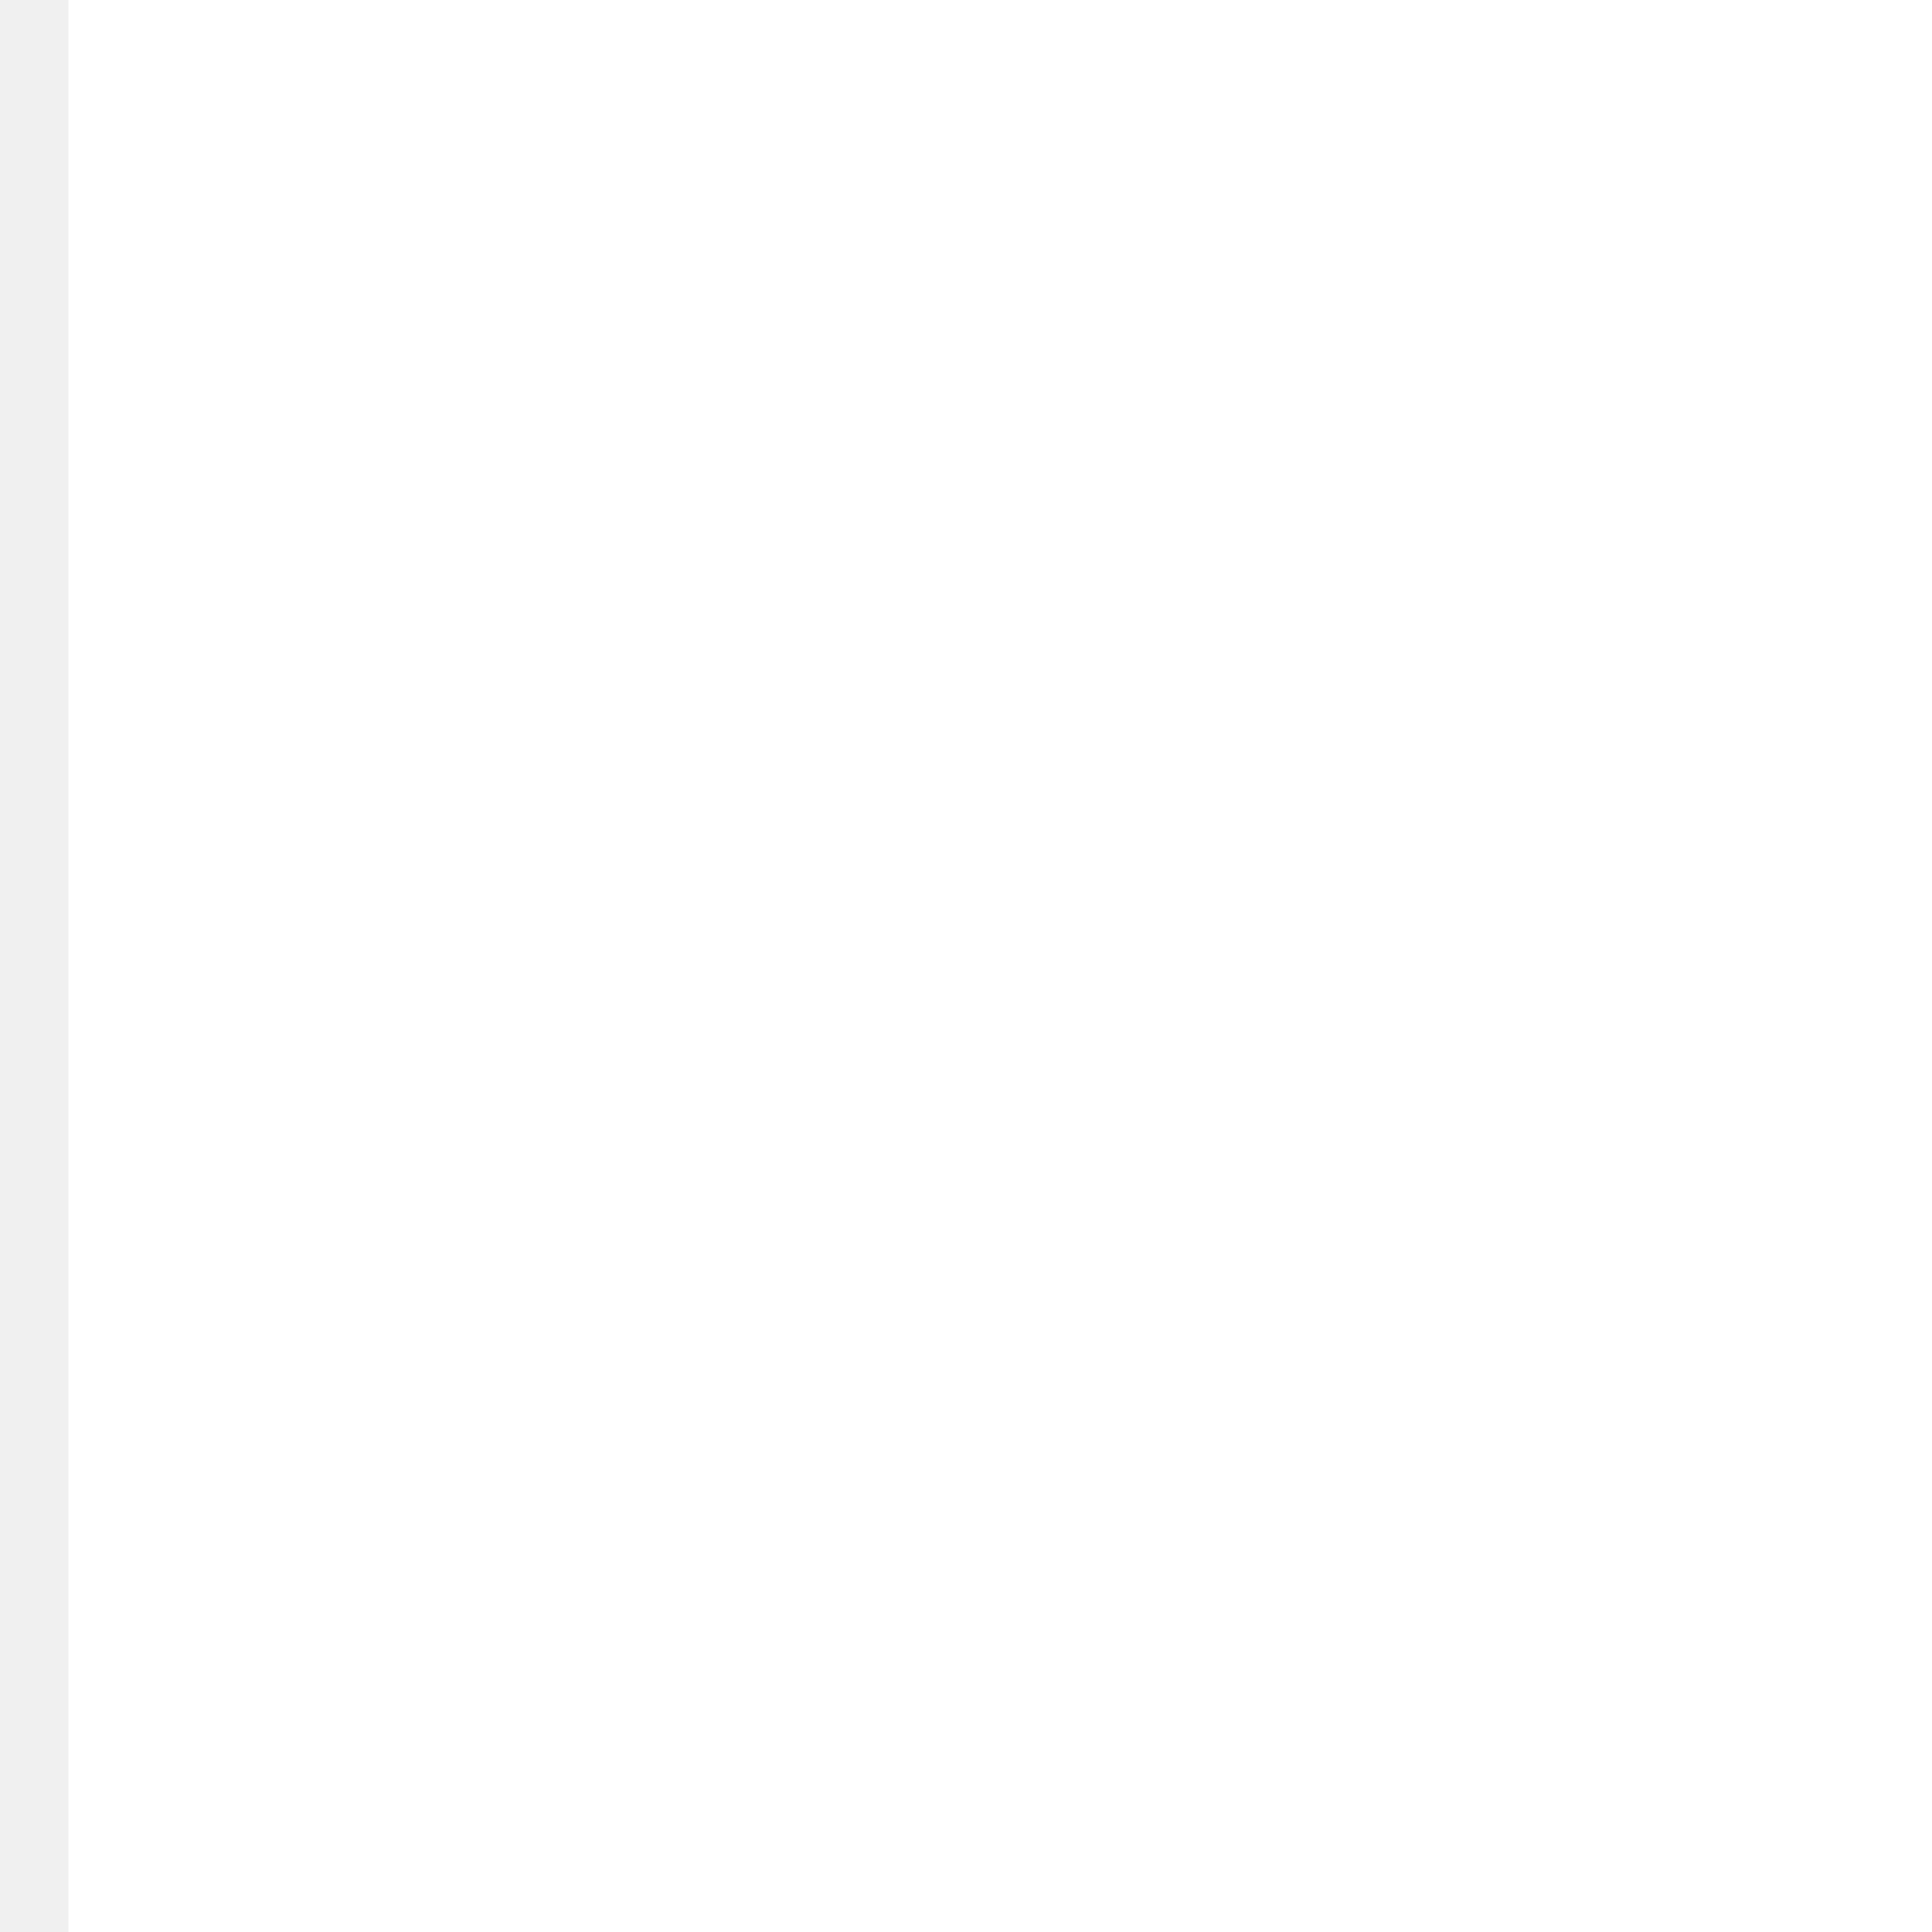
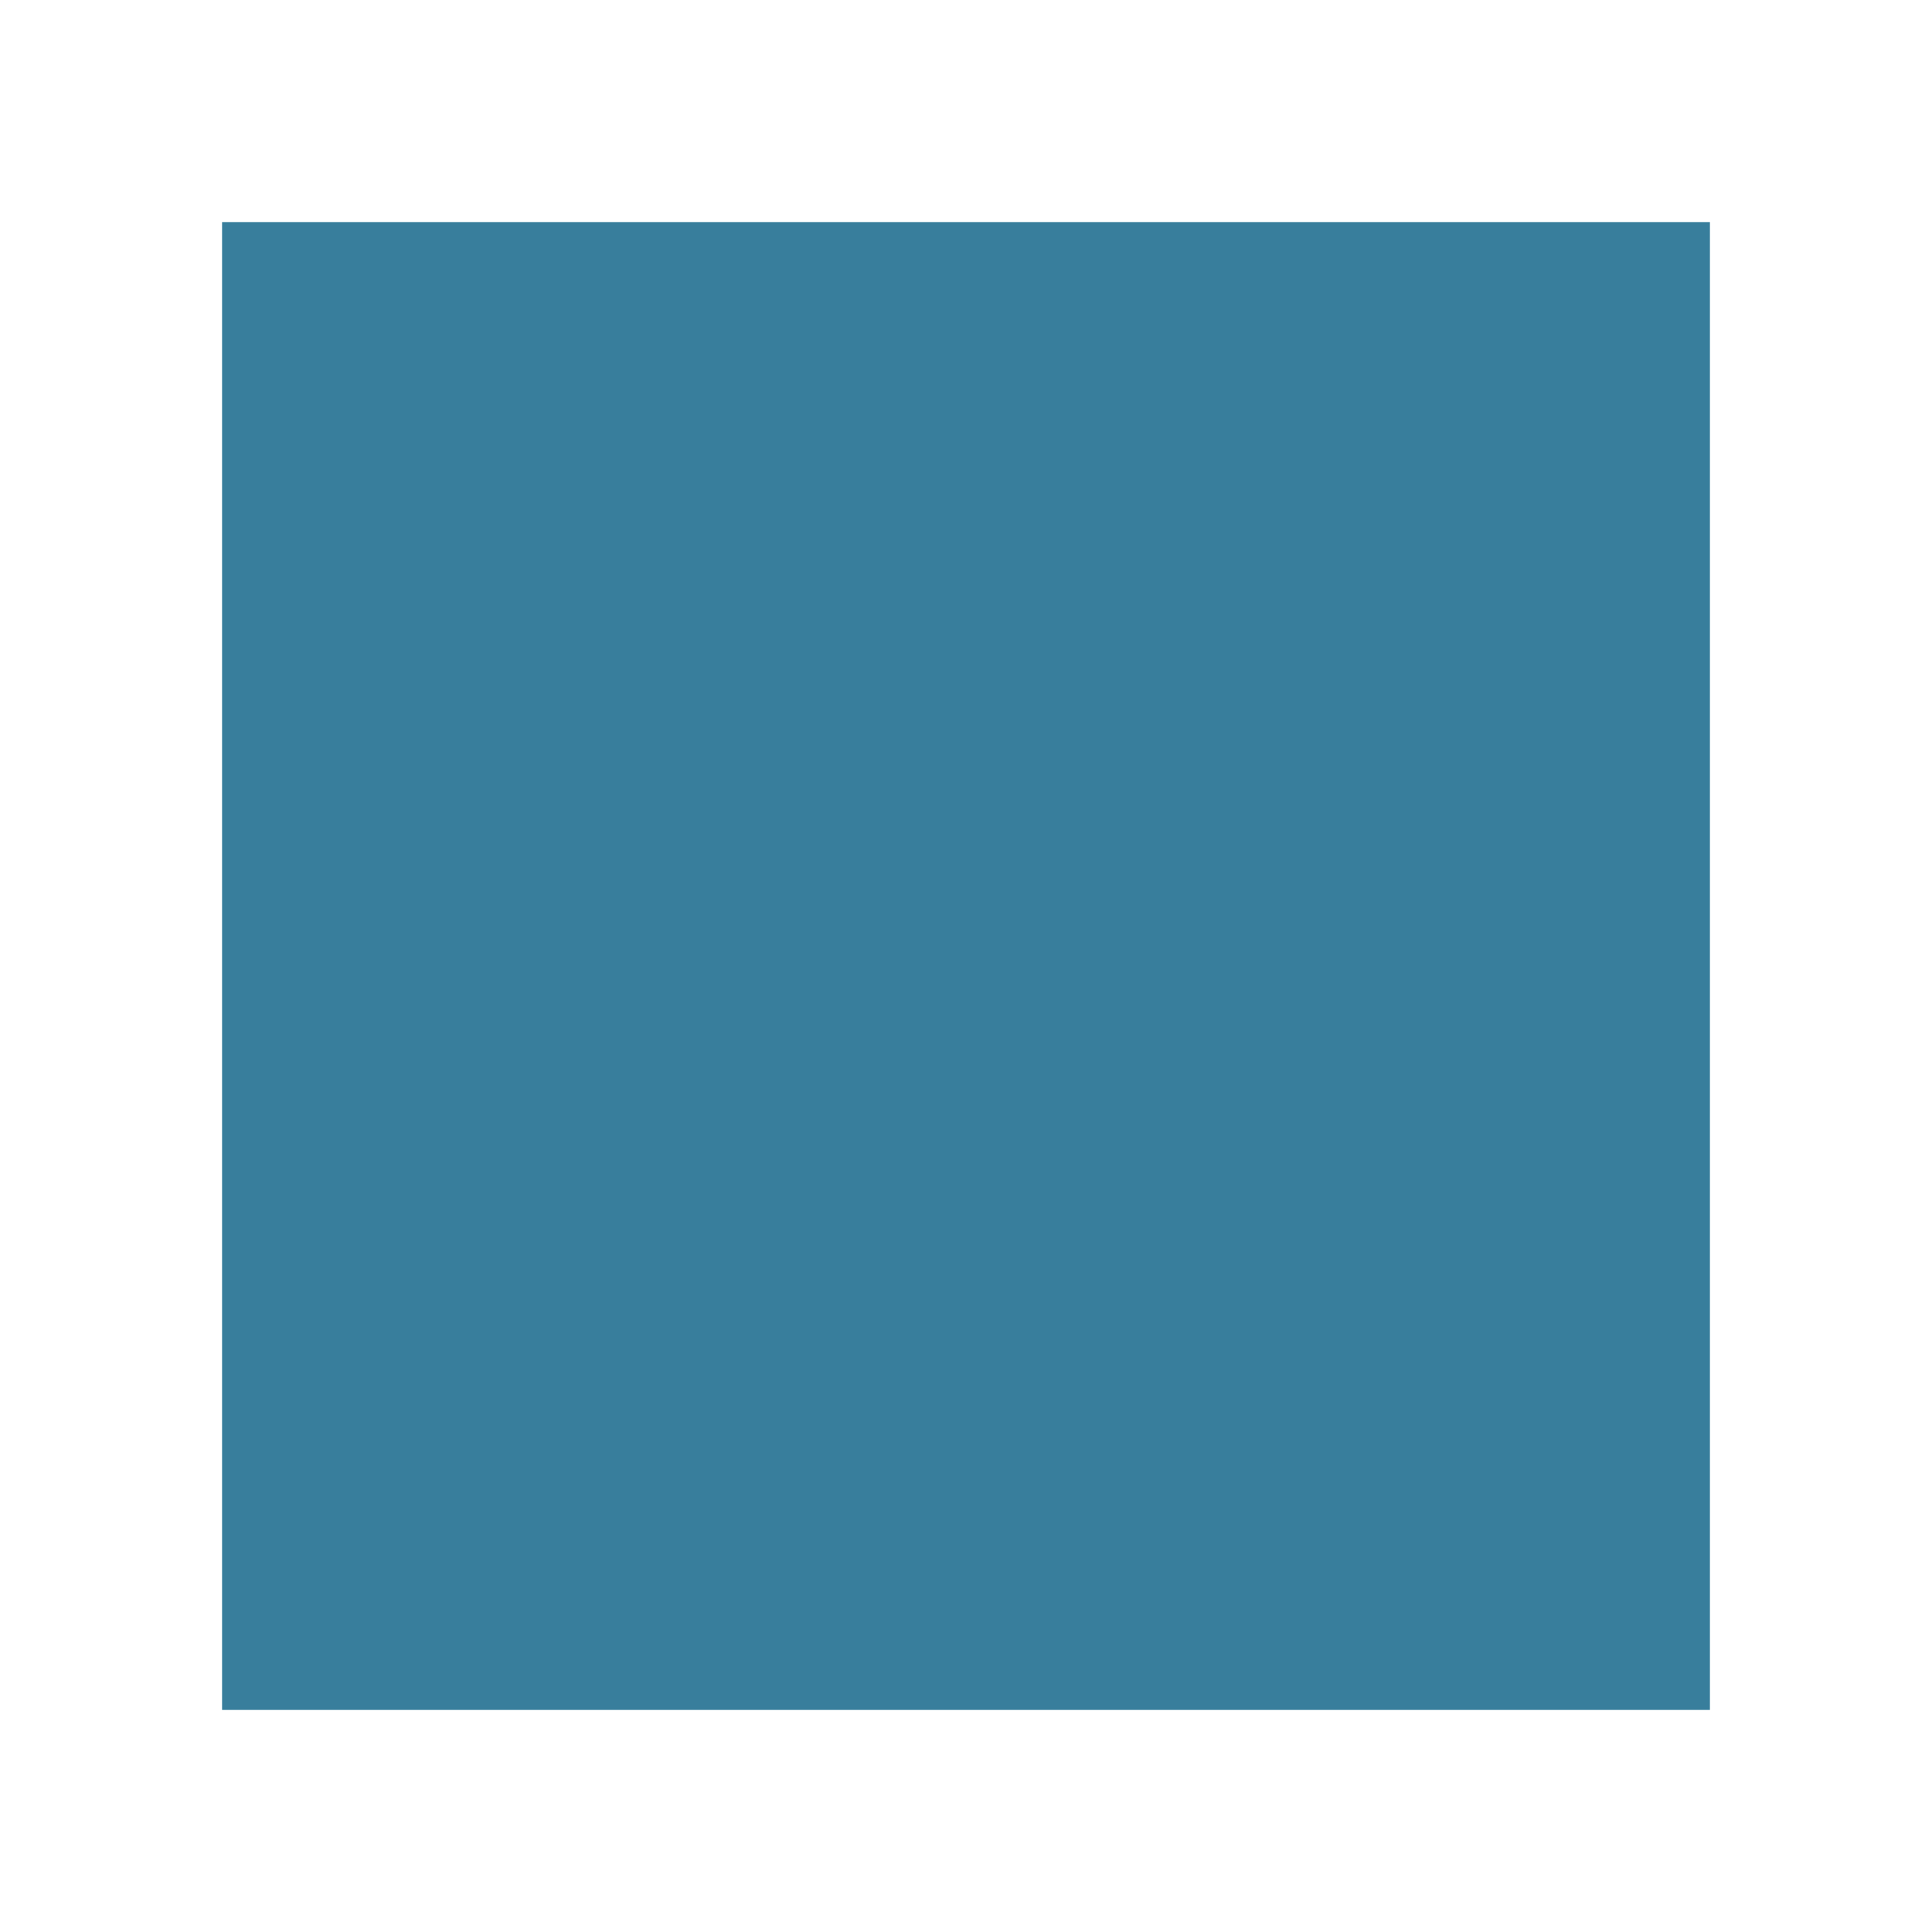
- <svg xmlns="http://www.w3.org/2000/svg" version="1.1" id="Laag_1" x="0px" y="0px" height="144px" width="144px" viewBox="0 0 144 144" style="enable-background:new 0 0 144 144;" xml:space="preserve">
+ <svg xmlns="http://www.w3.org/2000/svg" version="1.1" id="Laag_2" x="0px" y="0px" viewBox="-475 276.3 8.7 8.7" style="enable-background:new -475 276.3 8.7 8.7;" xml:space="preserve">
  <style type="text/css">
-     .st0{fill:#FFFFFF;}
+     .st0{fill:#387E9C;}
+     .st1{fill:#FFFFFF;}
</style>
-   <rect x="5.1" y="0" class="st0" width="144" height="144" />
+   <g>
+     <rect x="-474.5" y="276.8" class="st0" width="7.7" height="7.7" />
+     <path class="st1" d="M-467.3,277.3v6.7h-6.7v-6.7H-467.3 M-466.3,276.3h-8.7v8.7h8.7V276.3L-466.3,276.3z" />
+   </g>
</svg>
